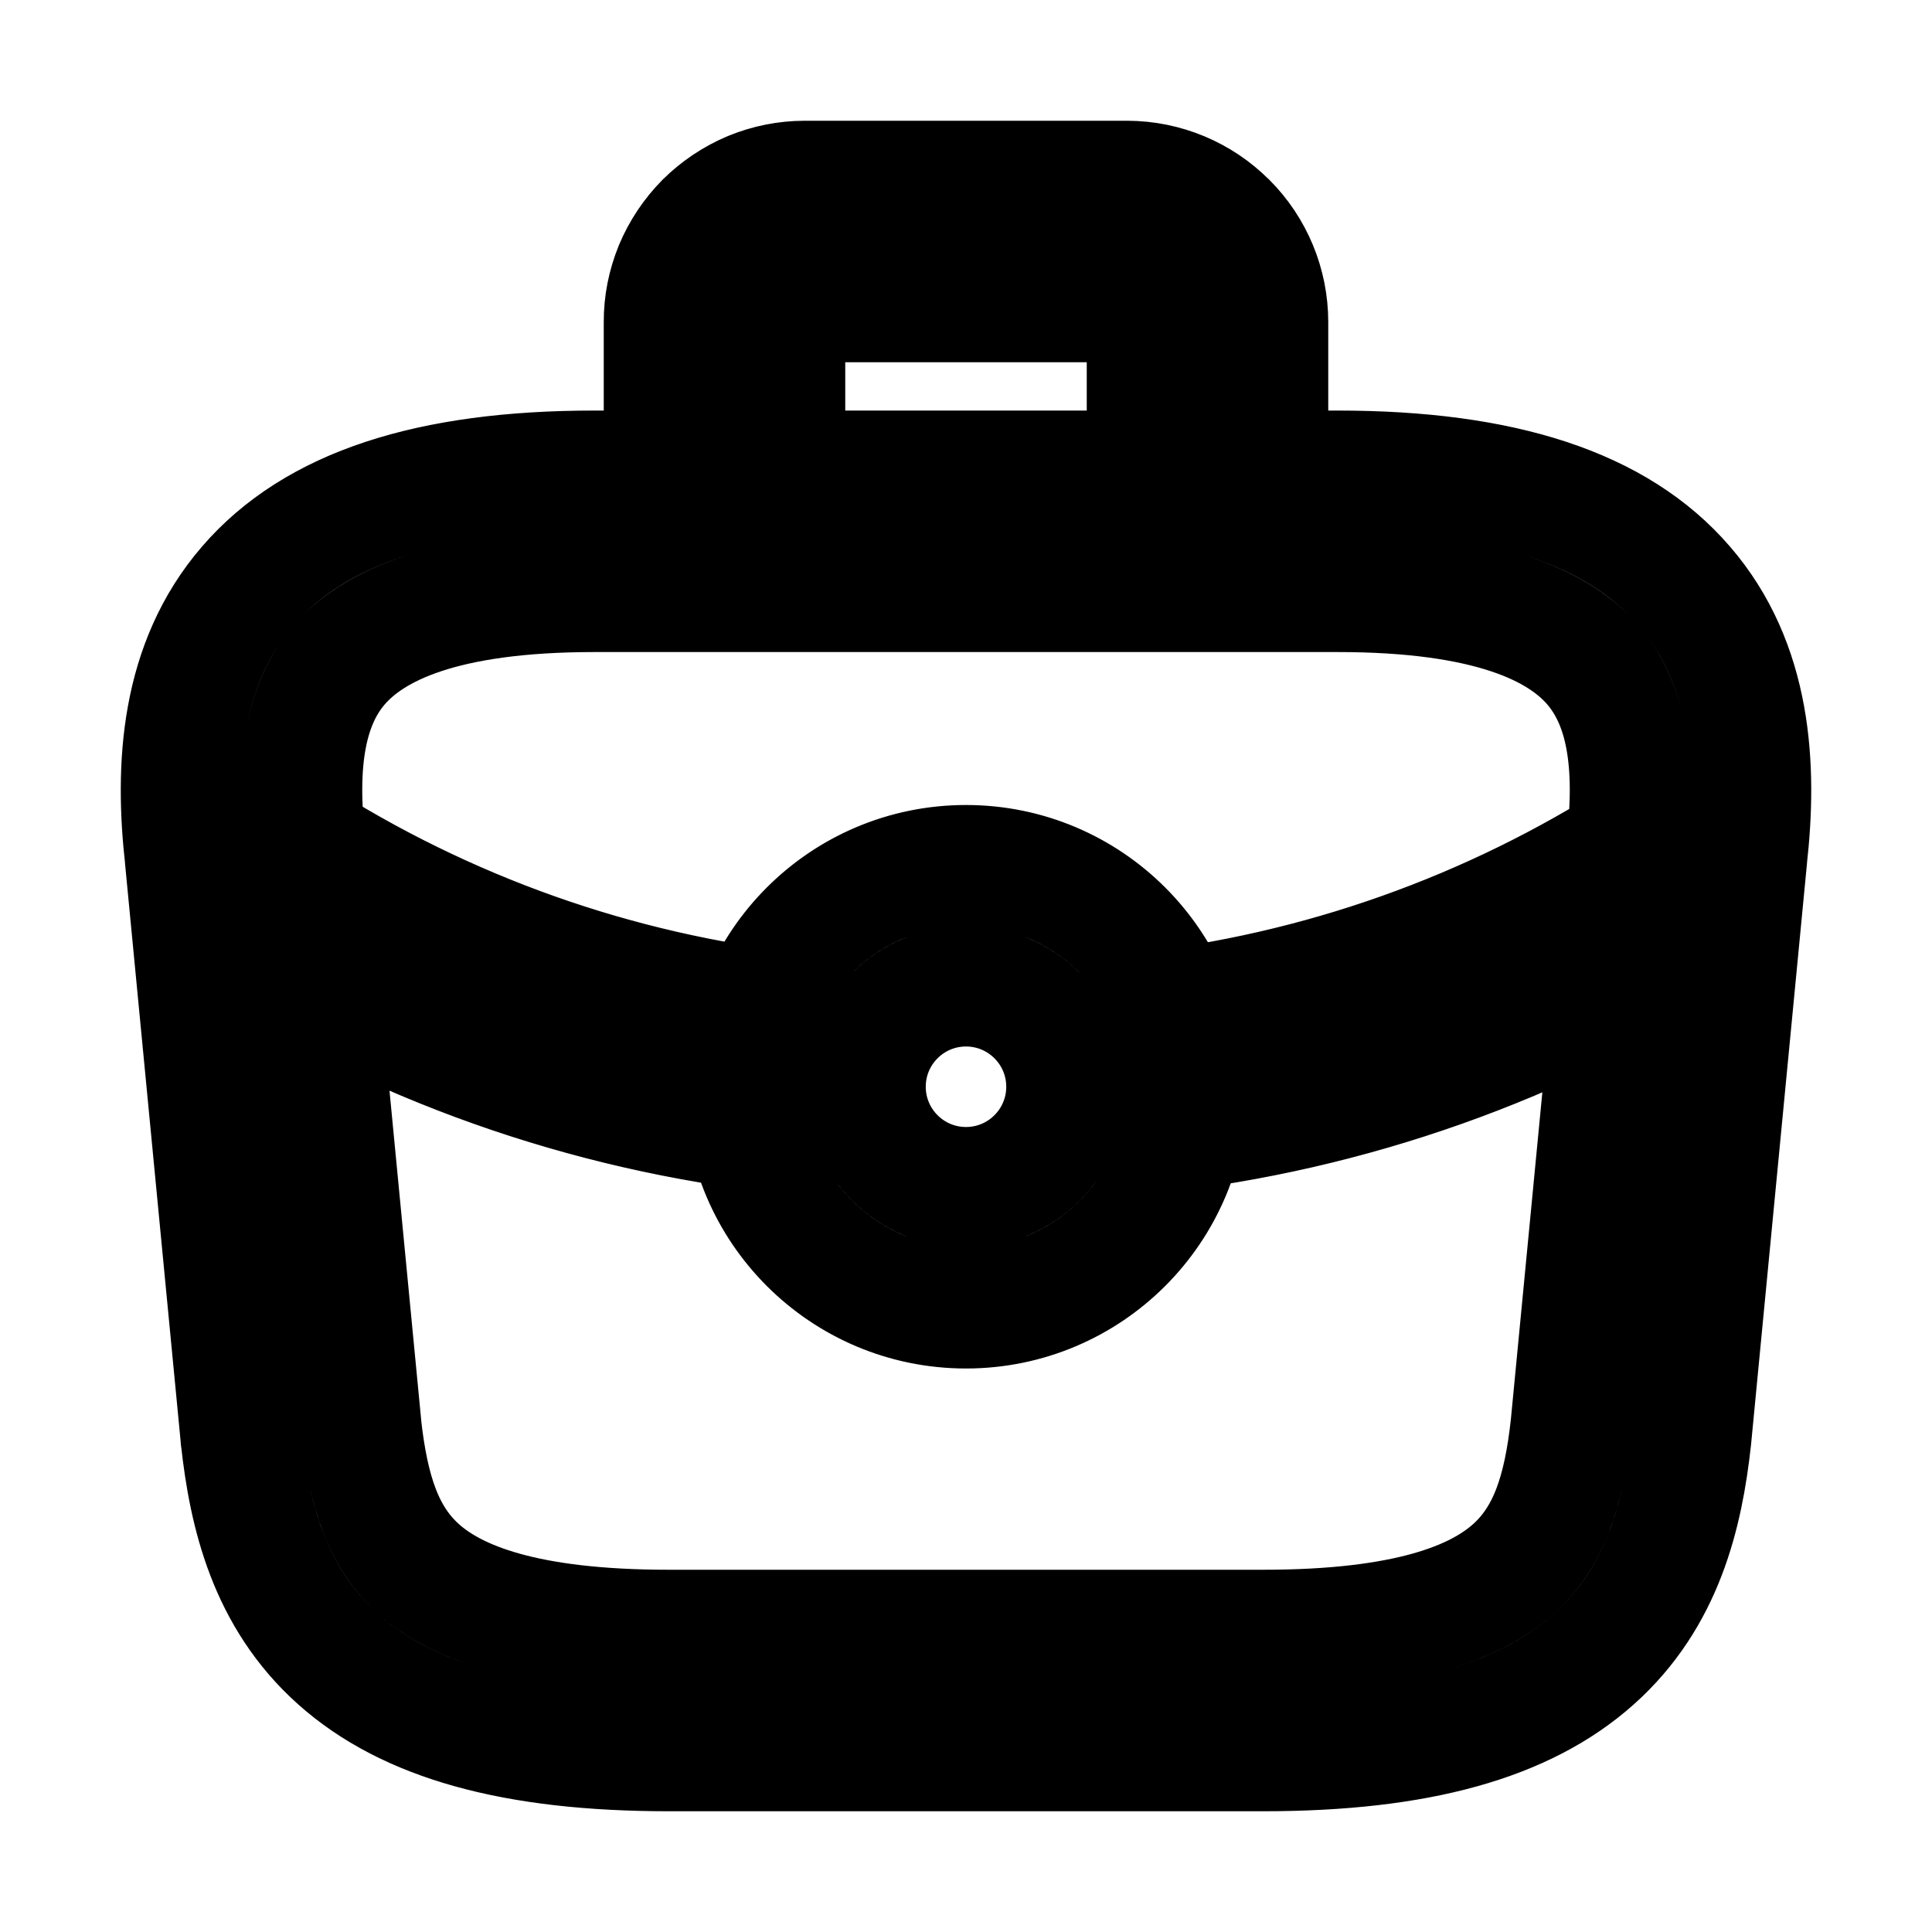
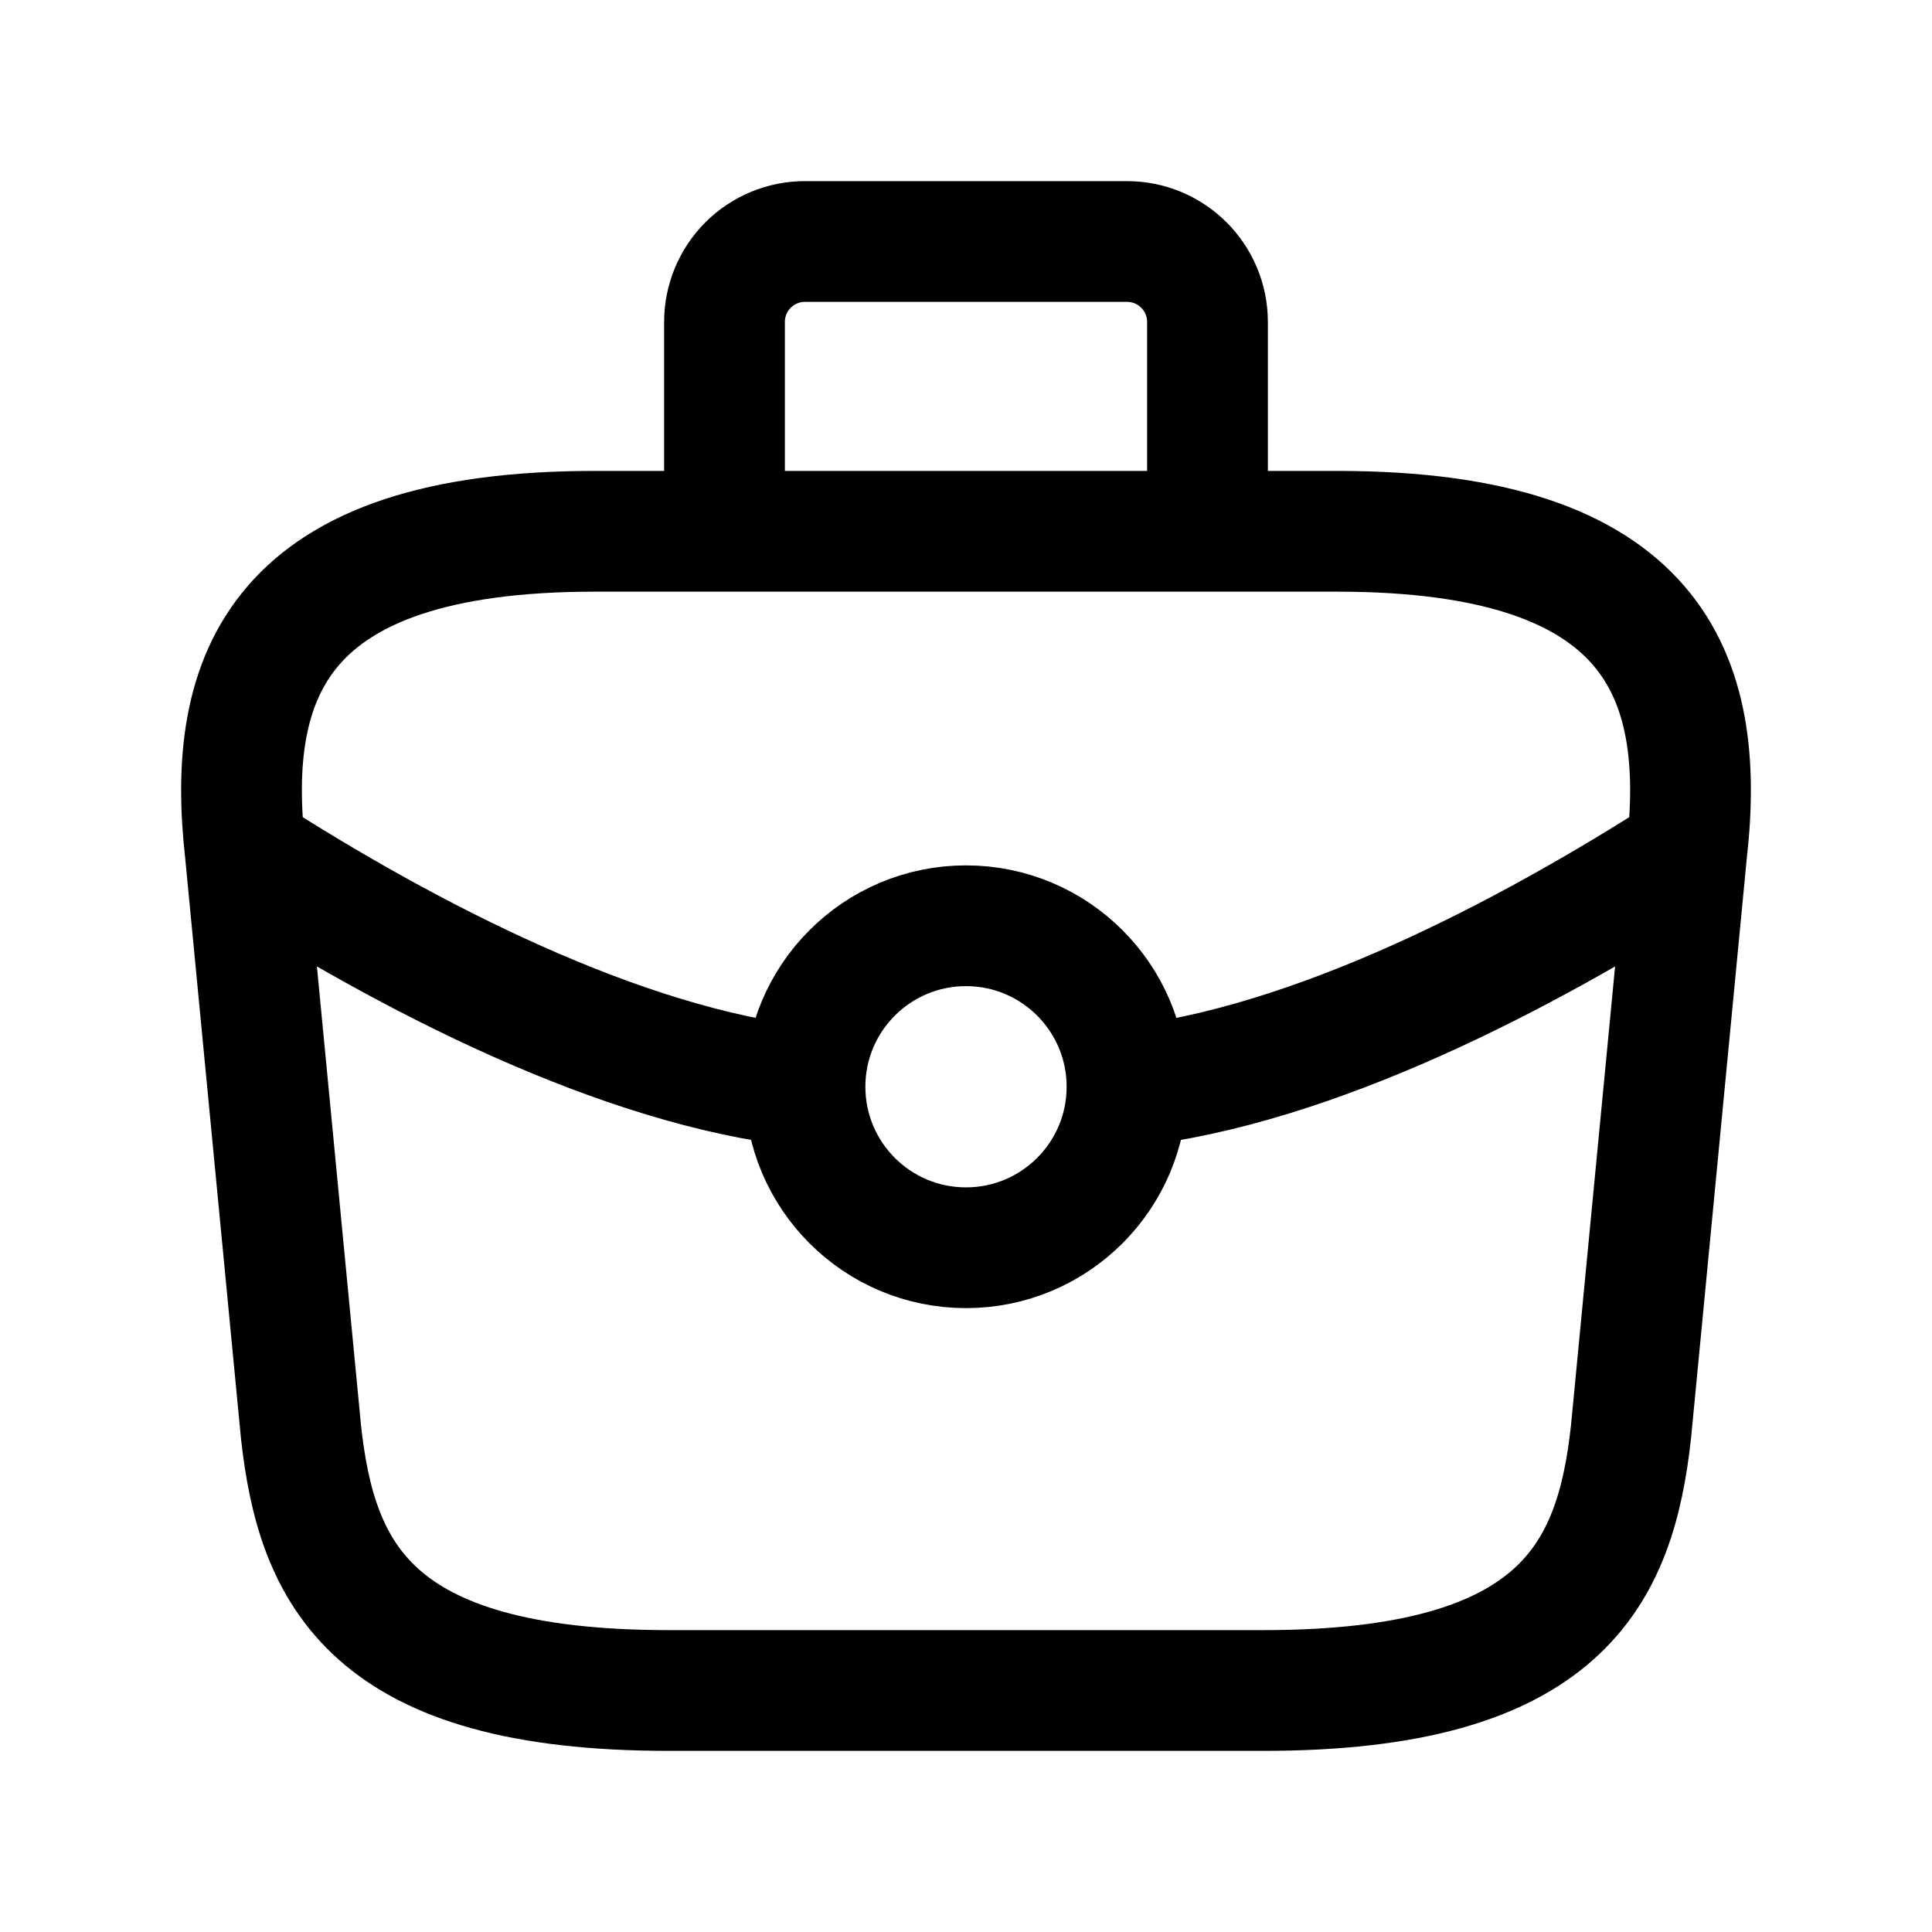
<svg xmlns="http://www.w3.org/2000/svg" width="24" height="24" fill="none" viewBox="0 0 24 24" stroke-width="1.5" stroke="currentColor" stroke-linecap="round" stroke-linejoin="round">
-   <path d="m20.26 17.787.746.082.001-.01zm.693-7.2-.745-.085-.001.013zm-17.906 0 .747-.072-.002-.013zm.692 7.2-.746.072v.01zm5.991-3.71a.75.75 0 0 0 .163-1.491l-.081.745zm-6.09-3.708a.75.75 0 0 0-.81 1.262L3.234 11zm10.513 2.217a.75.75 0 0 0 .163 1.49l-.082-.745zm7.065-.955a.75.75 0 0 0-.81-1.262l.405.631zM14.25 6a.75.75 0 0 0 1.5 0zM15 4h.75zm-.293-.705.53-.53zM14.001 3l.002-.75H14zm-4.385.076.287.693zm-.324.217-.531-.53zm-.217.325.694.286zM9 4h.75v-.003zm-.75 2a.75.75 0 0 0 1.5 0zm.058 15v.75h7.384v-1.5H8.308zm7.384 0v.75c1.928 0 3.246-.372 4.102-1.135.868-.773 1.11-1.812 1.212-2.746l-.745-.082-.746-.082c-.09.83-.278 1.397-.719 1.79-.452.403-1.322.755-3.104.755zm4.569-3.213.746.072.693-7.2-.747-.072-.746-.072-.693 7.2zm.692-7.2.745.085c.132-1.16.058-2.427-.775-3.392-.834-.968-2.254-1.43-4.308-1.43v1.5c1.888 0 2.761.433 3.173.91.413.48.538 1.206.42 2.242zM16.615 6.6v-.75h-9.23v1.5h9.23zm-9.23 0v-.75c-2.054 0-3.474.462-4.308 1.43-.833.965-.907 2.232-.775 3.391l.745-.084.745-.085c-.117-1.036.007-1.763.42-2.242.412-.477 1.285-.91 3.173-.91zm-4.338 3.987-.747.072.693 7.2.746-.072.747-.072-.693-7.2zm.692 7.2-.745.082c.102.933.344 1.973 1.212 2.746.856.763 2.174 1.135 4.102 1.135v-1.5c-1.782 0-2.652-.352-3.104-.755-.441-.393-.628-.96-.72-1.79zM3.234 11l-.405.631a16 16 0 0 0 6.901 2.446l.082-.746.081-.745a14.5 14.5 0 0 1-6.254-2.217zm17.578 0-.405-.631a14.5 14.5 0 0 1-6.255 2.217l.082.745.08.746a16 16 0 0 0 6.903-2.446zM14 13.5h-.75c0 .69-.56 1.25-1.25 1.25v1.5a2.75 2.75 0 0 0 2.75-2.75zm-2 2v-.75c-.69 0-1.25-.56-1.25-1.25h-1.5A2.75 2.75 0 0 0 12 16.25zm-2-2h.75c0-.69.56-1.25 1.25-1.25v-1.5a2.75 2.75 0 0 0-2.75 2.75zm2-2v.75c.69 0 1.25.56 1.25 1.25h1.5A2.75 2.75 0 0 0 12 10.75zm3-5.501h.75v-2h-1.5v2zm0-2h.75a1.75 1.75 0 0 0-.512-1.235l-.53.53-.531.53A.25.25 0 0 1 14.25 4zm-.293-.705.53-.53a1.75 1.75 0 0 0-1.234-.514L14 3l-.002.75c.067 0 .13.027.178.074zM14.001 3v-.75H9.999v1.5h4.002zM9.999 3v-.75c-.23 0-.457.045-.67.133l.287.693.287.693A.3.3 0 0 1 10 3.75zm-.383.076-.287-.693a1.8 1.8 0 0 0-.568.38l.53.53.531.53a.3.3 0 0 1 .081-.054zm-.324.217-.531-.53a1.8 1.8 0 0 0-.38.57l.694.285.694.286a.3.3 0 0 1 .053-.08zm-.217.325-.693-.286c-.088.213-.133.44-.132.67H9l.75-.003q0-.049.019-.094zM9 4h-.75v2h1.5V4z" />
+   <path d="m20.953 10.587-.692 7.2C20.067 19.551 19.403 21 15.692 21H8.308c-3.71 0-4.375-1.449-4.569-3.213l-.692-7.2m17.906 0c.25-2.196-.397-3.987-4.338-3.987h-9.23c-3.941 0-4.587 1.791-4.338 3.987m17.906 0C18.935 11.882 16.301 13.249 14 13.5M3.047 10.587C5.065 11.882 7.699 13.249 10 13.5m0 0a2 2 0 1 0 4 0m-4 0a2 2 0 1 1 4 0m1-6.9V4a1 1 0 0 0-1-1h-4a1 1 0 0 0-.708.293A1 1 0 0 0 9 4.001V6.6" />
</svg>
